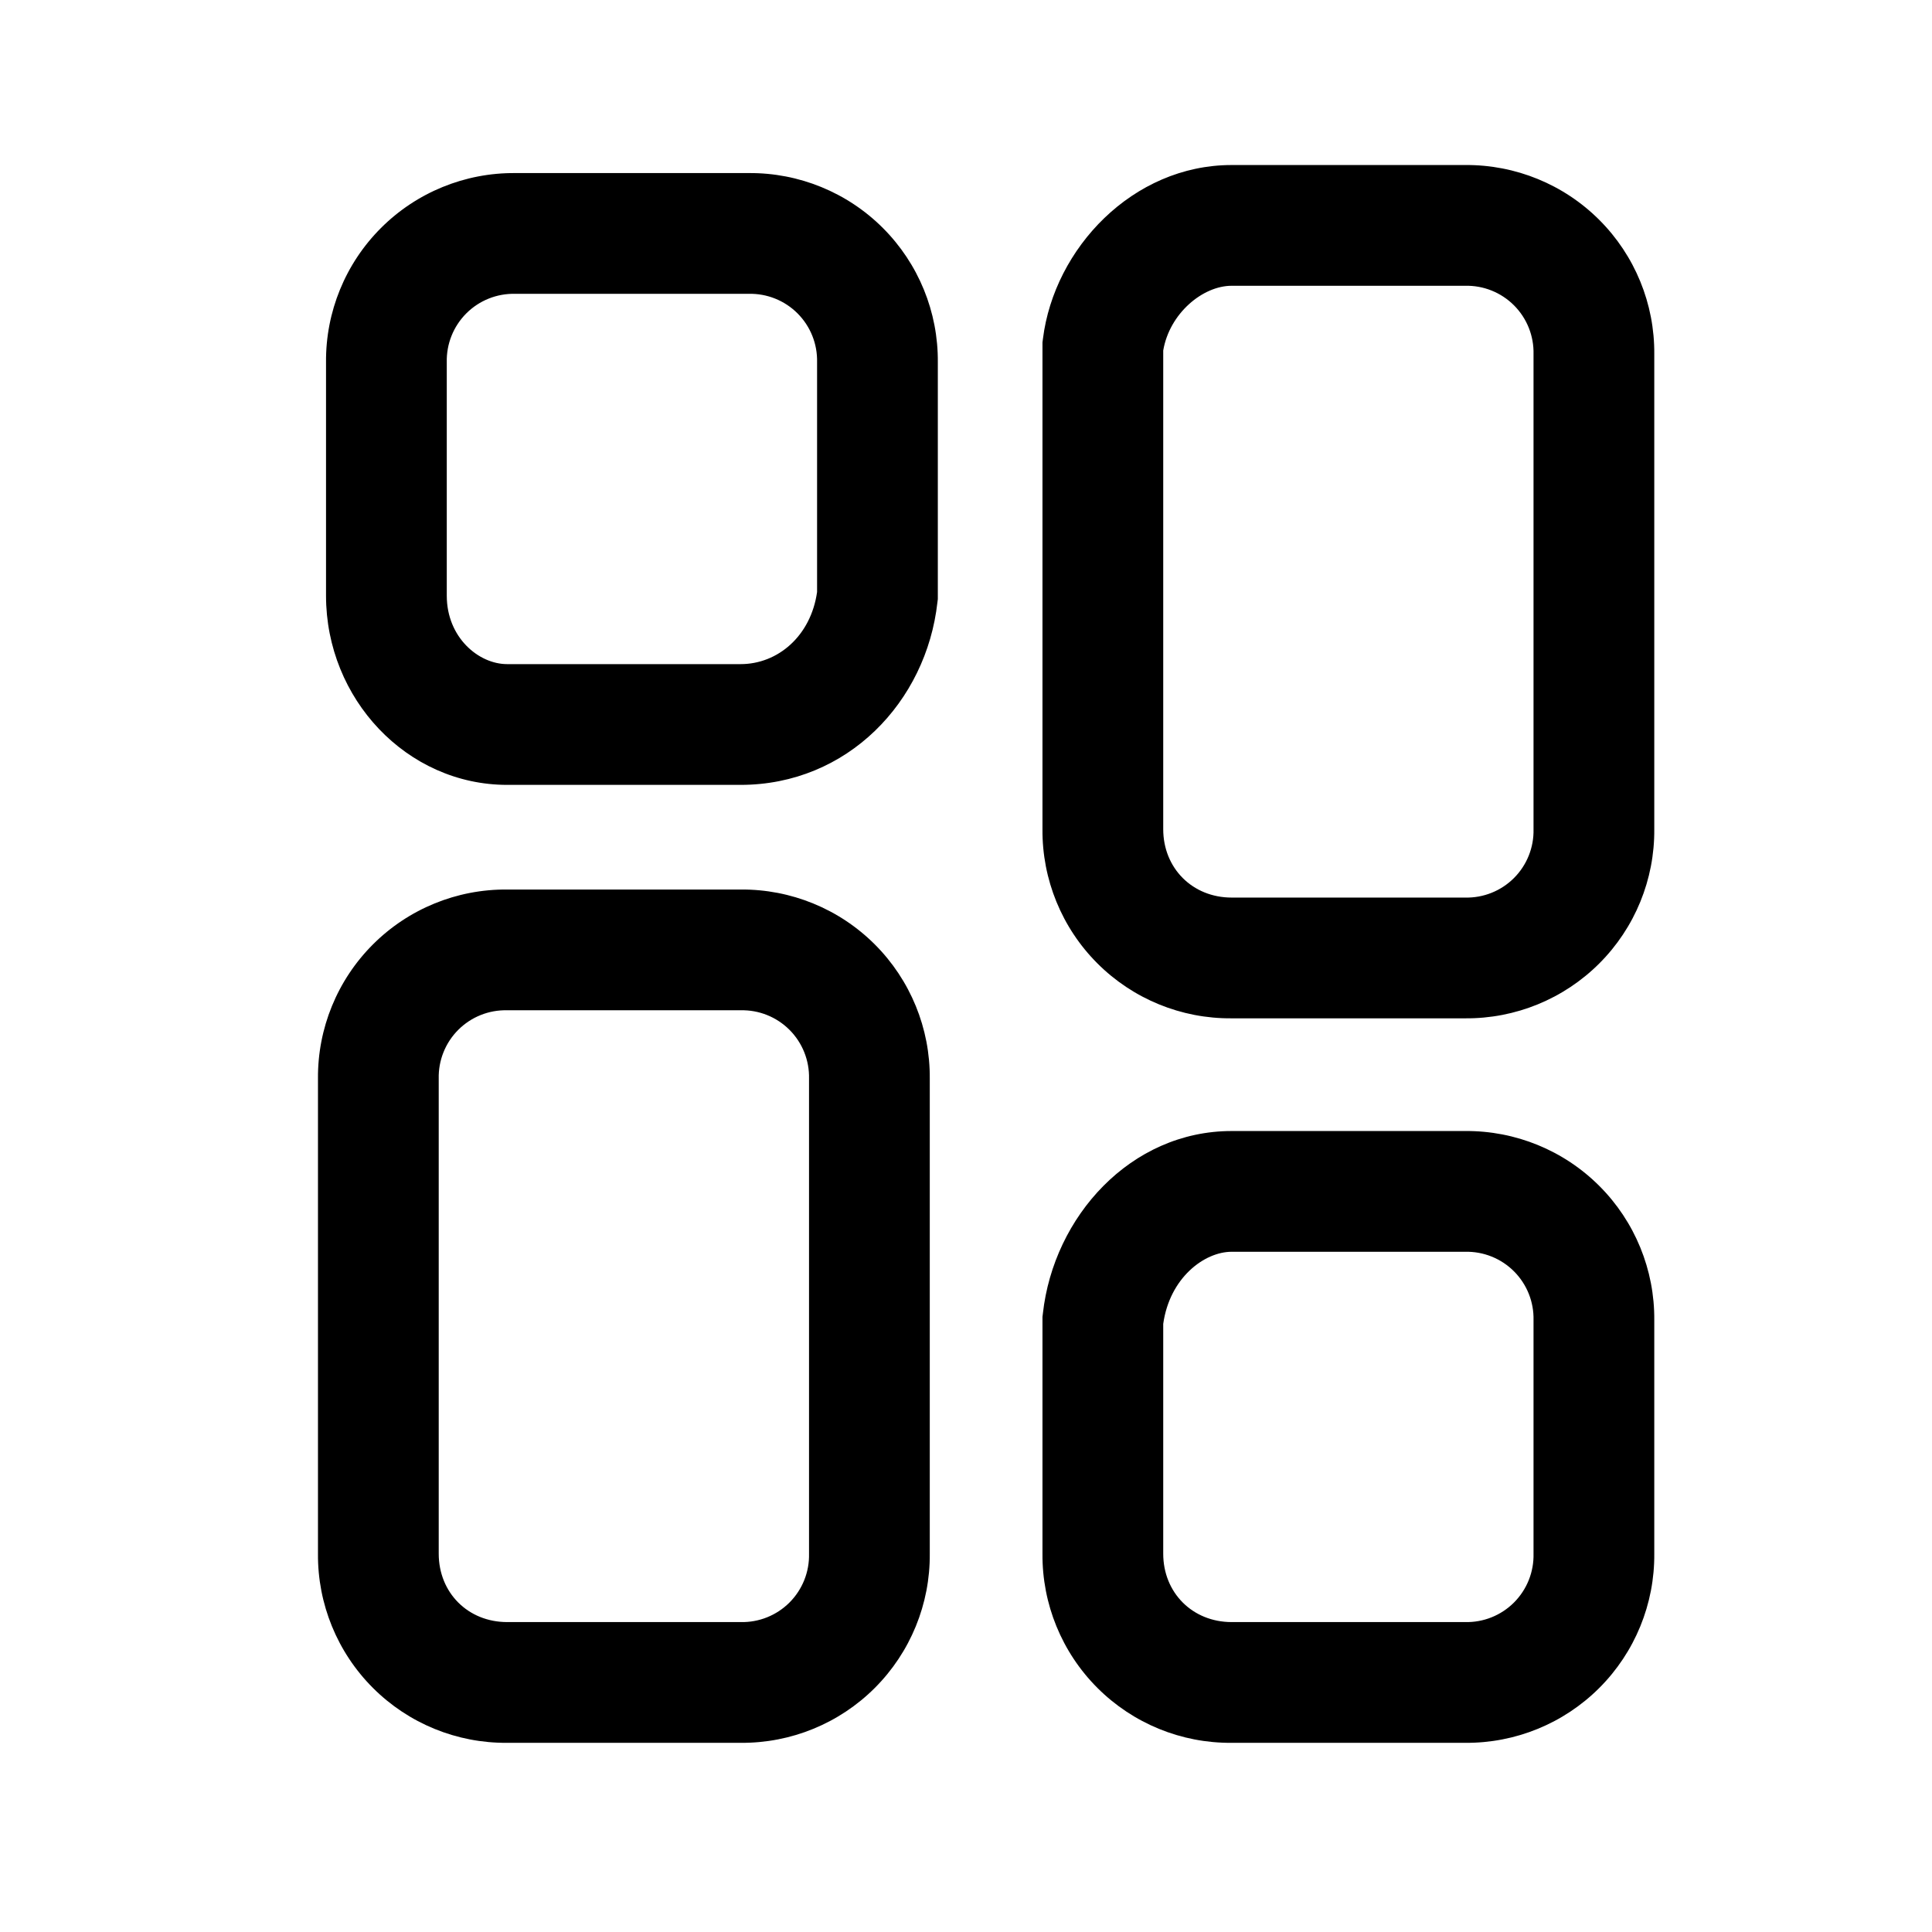
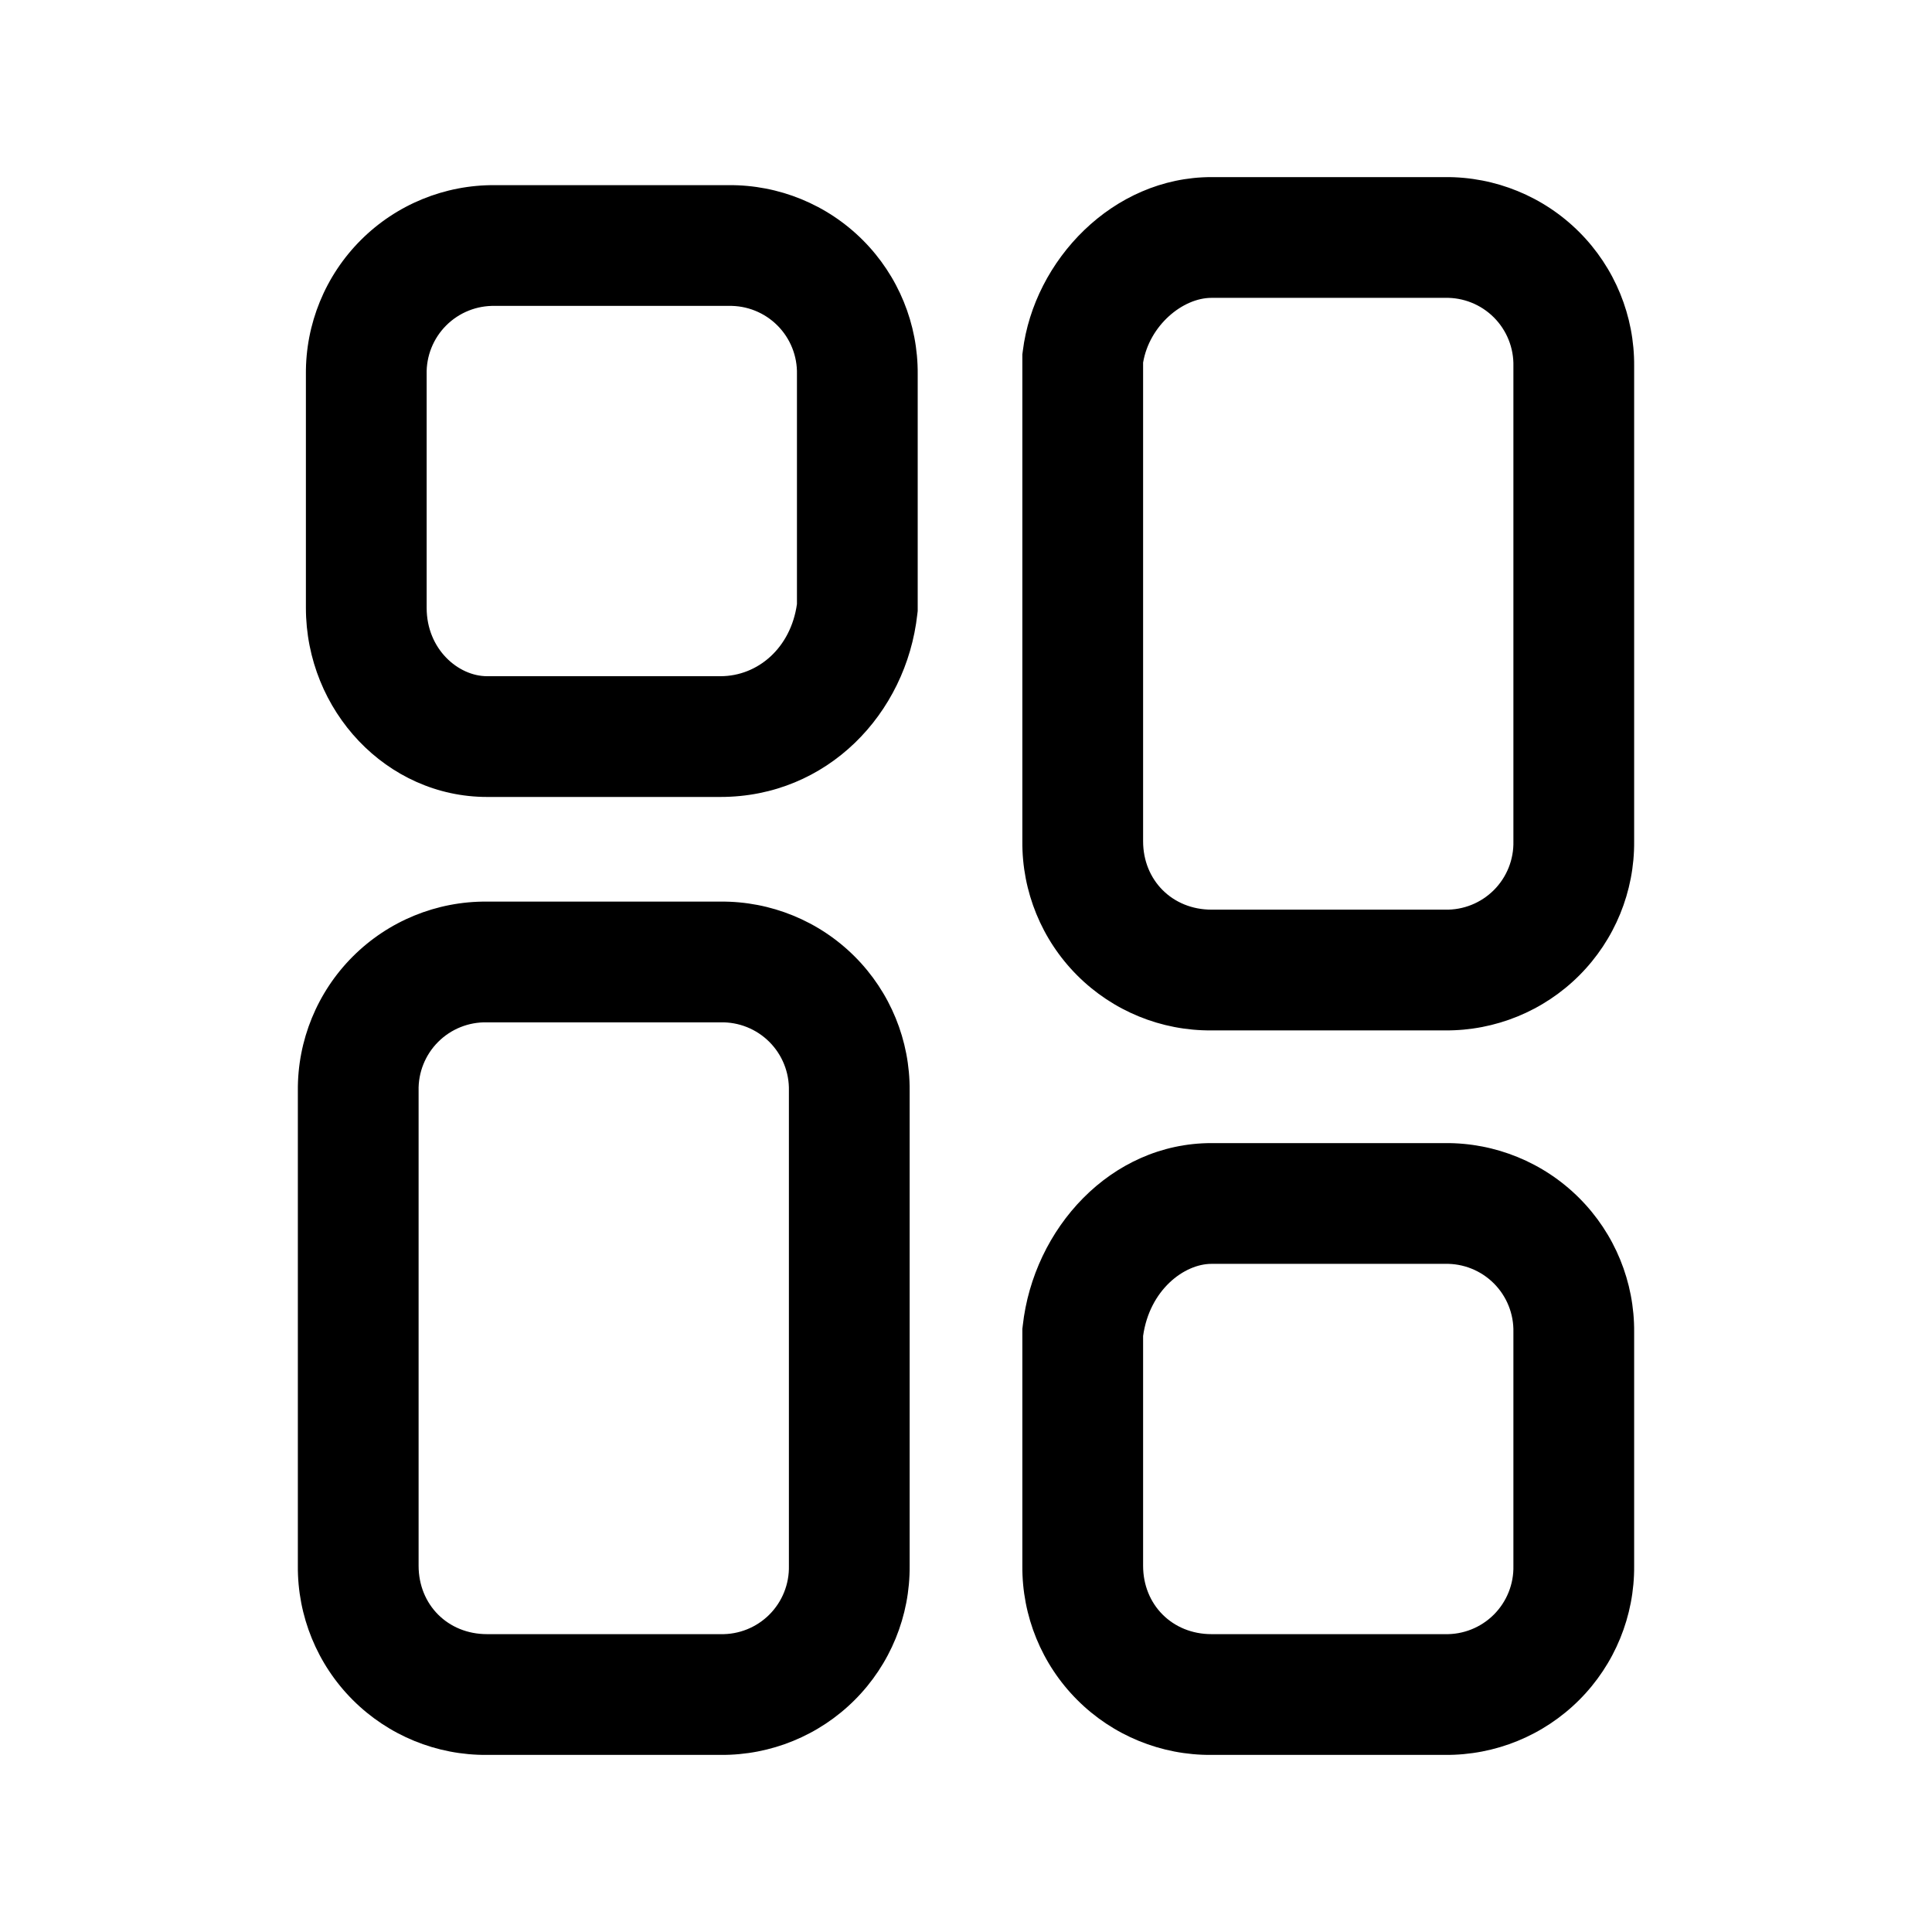
<svg xmlns="http://www.w3.org/2000/svg" fill="none" viewBox="0 0 24 24">
-   <path fill="#000" fill-rule="evenodd" d="M6.4 3.65a.83.83 0 0 0-.85.85v2.9c0 .518.395.85.75.85h2.9c.463 0 .873-.35.95-.896V4.5a.83.83 0 0 0-.85-.85H6.4Zm-2.35.85A2.33 2.33 0 0 1 6.4 2.15h2.9a2.33 2.33 0 0 1 2.35 2.35v2.942l-.005.04C11.508 8.717 10.527 9.75 9.2 9.75H6.3c-1.245 0-2.25-1.068-2.25-2.35V4.5Zm2.25 8.05a.83.83 0 0 0-.85.85v5.9c0 .486.364.85.85.85h2.9a.83.83 0 0 0 .85-.85v-5.9a.83.83 0 0 0-.85-.85H6.3Zm-2.35.85a2.33 2.33 0 0 1 2.35-2.35h2.9a2.33 2.33 0 0 1 2.35 2.35v5.9a2.33 2.33 0 0 1-2.35 2.35H6.3a2.33 2.33 0 0 1-2.35-2.35v-5.9Zm10.5 3.046V19.3c0 .486.364.85.85.85h2.9a.83.83 0 0 0 .85-.85v-2.9a.83.83 0 0 0-.85-.85h-2.9c-.339 0-.77.323-.85.896Zm-1.495-.129c.133-1.204 1.09-2.267 2.345-2.267h2.9a2.33 2.33 0 0 1 2.35 2.35v2.9a2.33 2.33 0 0 1-2.35 2.35h-2.9a2.33 2.33 0 0 1-2.35-2.35v-2.942l.005-.04ZM14.45 4.354V10.3c0 .486.364.85.85.85h2.9a.83.83 0 0 0 .85-.85V4.4a.83.83 0 0 0-.85-.85h-2.9c-.36 0-.772.344-.85.804Zm-1.494-.147c.14-1.121 1.114-2.157 2.344-2.157h2.9a2.33 2.33 0 0 1 2.35 2.35v5.9a2.33 2.33 0 0 1-2.35 2.35h-2.9a2.33 2.33 0 0 1-2.35-2.35V4.253l.006-.046Z" clip-rule="evenodd" />
+   <path fill="#000" fill-rule="evenodd" d="M6.15 3.8a.83.83 0 0 0-.85.85v2.9c0 .517.395.85.75.85h2.9c.463 0 .873-.35.95-.896V4.65a.83.83 0 0 0-.85-.85h-2.9Zm-2.35.85A2.33 2.33 0 0 1 6.15 2.3h2.9a2.33 2.33 0 0 1 2.35 2.35v2.94l-.005.042C11.258 8.866 10.277 9.9 8.95 9.9h-2.9C4.805 9.9 3.8 8.832 3.8 7.55v-2.9Zm2.25 8.05a.83.83 0 0 0-.85.85v5.9c0 .486.364.85.85.85h2.9a.83.83 0 0 0 .85-.85v-5.9a.83.83 0 0 0-.85-.85h-2.9Zm-2.35.85a2.33 2.33 0 0 1 2.35-2.35h2.9a2.33 2.33 0 0 1 2.35 2.35v5.9a2.33 2.33 0 0 1-2.35 2.35h-2.9a2.33 2.33 0 0 1-2.35-2.35v-5.9Zm10.5 3.046v2.854c0 .486.364.85.85.85h2.9a.83.83 0 0 0 .85-.85v-2.9a.83.83 0 0 0-.85-.85h-2.9c-.339 0-.77.323-.85.896Zm-1.495-.129c.133-1.204 1.09-2.267 2.345-2.267h2.9a2.33 2.33 0 0 1 2.35 2.35v2.9a2.33 2.33 0 0 1-2.35 2.35h-2.9a2.33 2.33 0 0 1-2.35-2.35v-2.942l.005-.04ZM14.2 4.504v5.946c0 .486.364.85.85.85h2.9a.83.83 0 0 0 .85-.85v-5.9a.83.83 0 0 0-.85-.85h-2.9c-.36 0-.772.344-.85.804Zm-1.494-.147C12.846 3.236 13.82 2.2 15.05 2.2h2.9a2.33 2.33 0 0 1 2.35 2.35v5.9a2.33 2.33 0 0 1-2.35 2.35h-2.9a2.33 2.33 0 0 1-2.35-2.35V4.403l.006-.046Z" clip-rule="evenodd" />
</svg>
